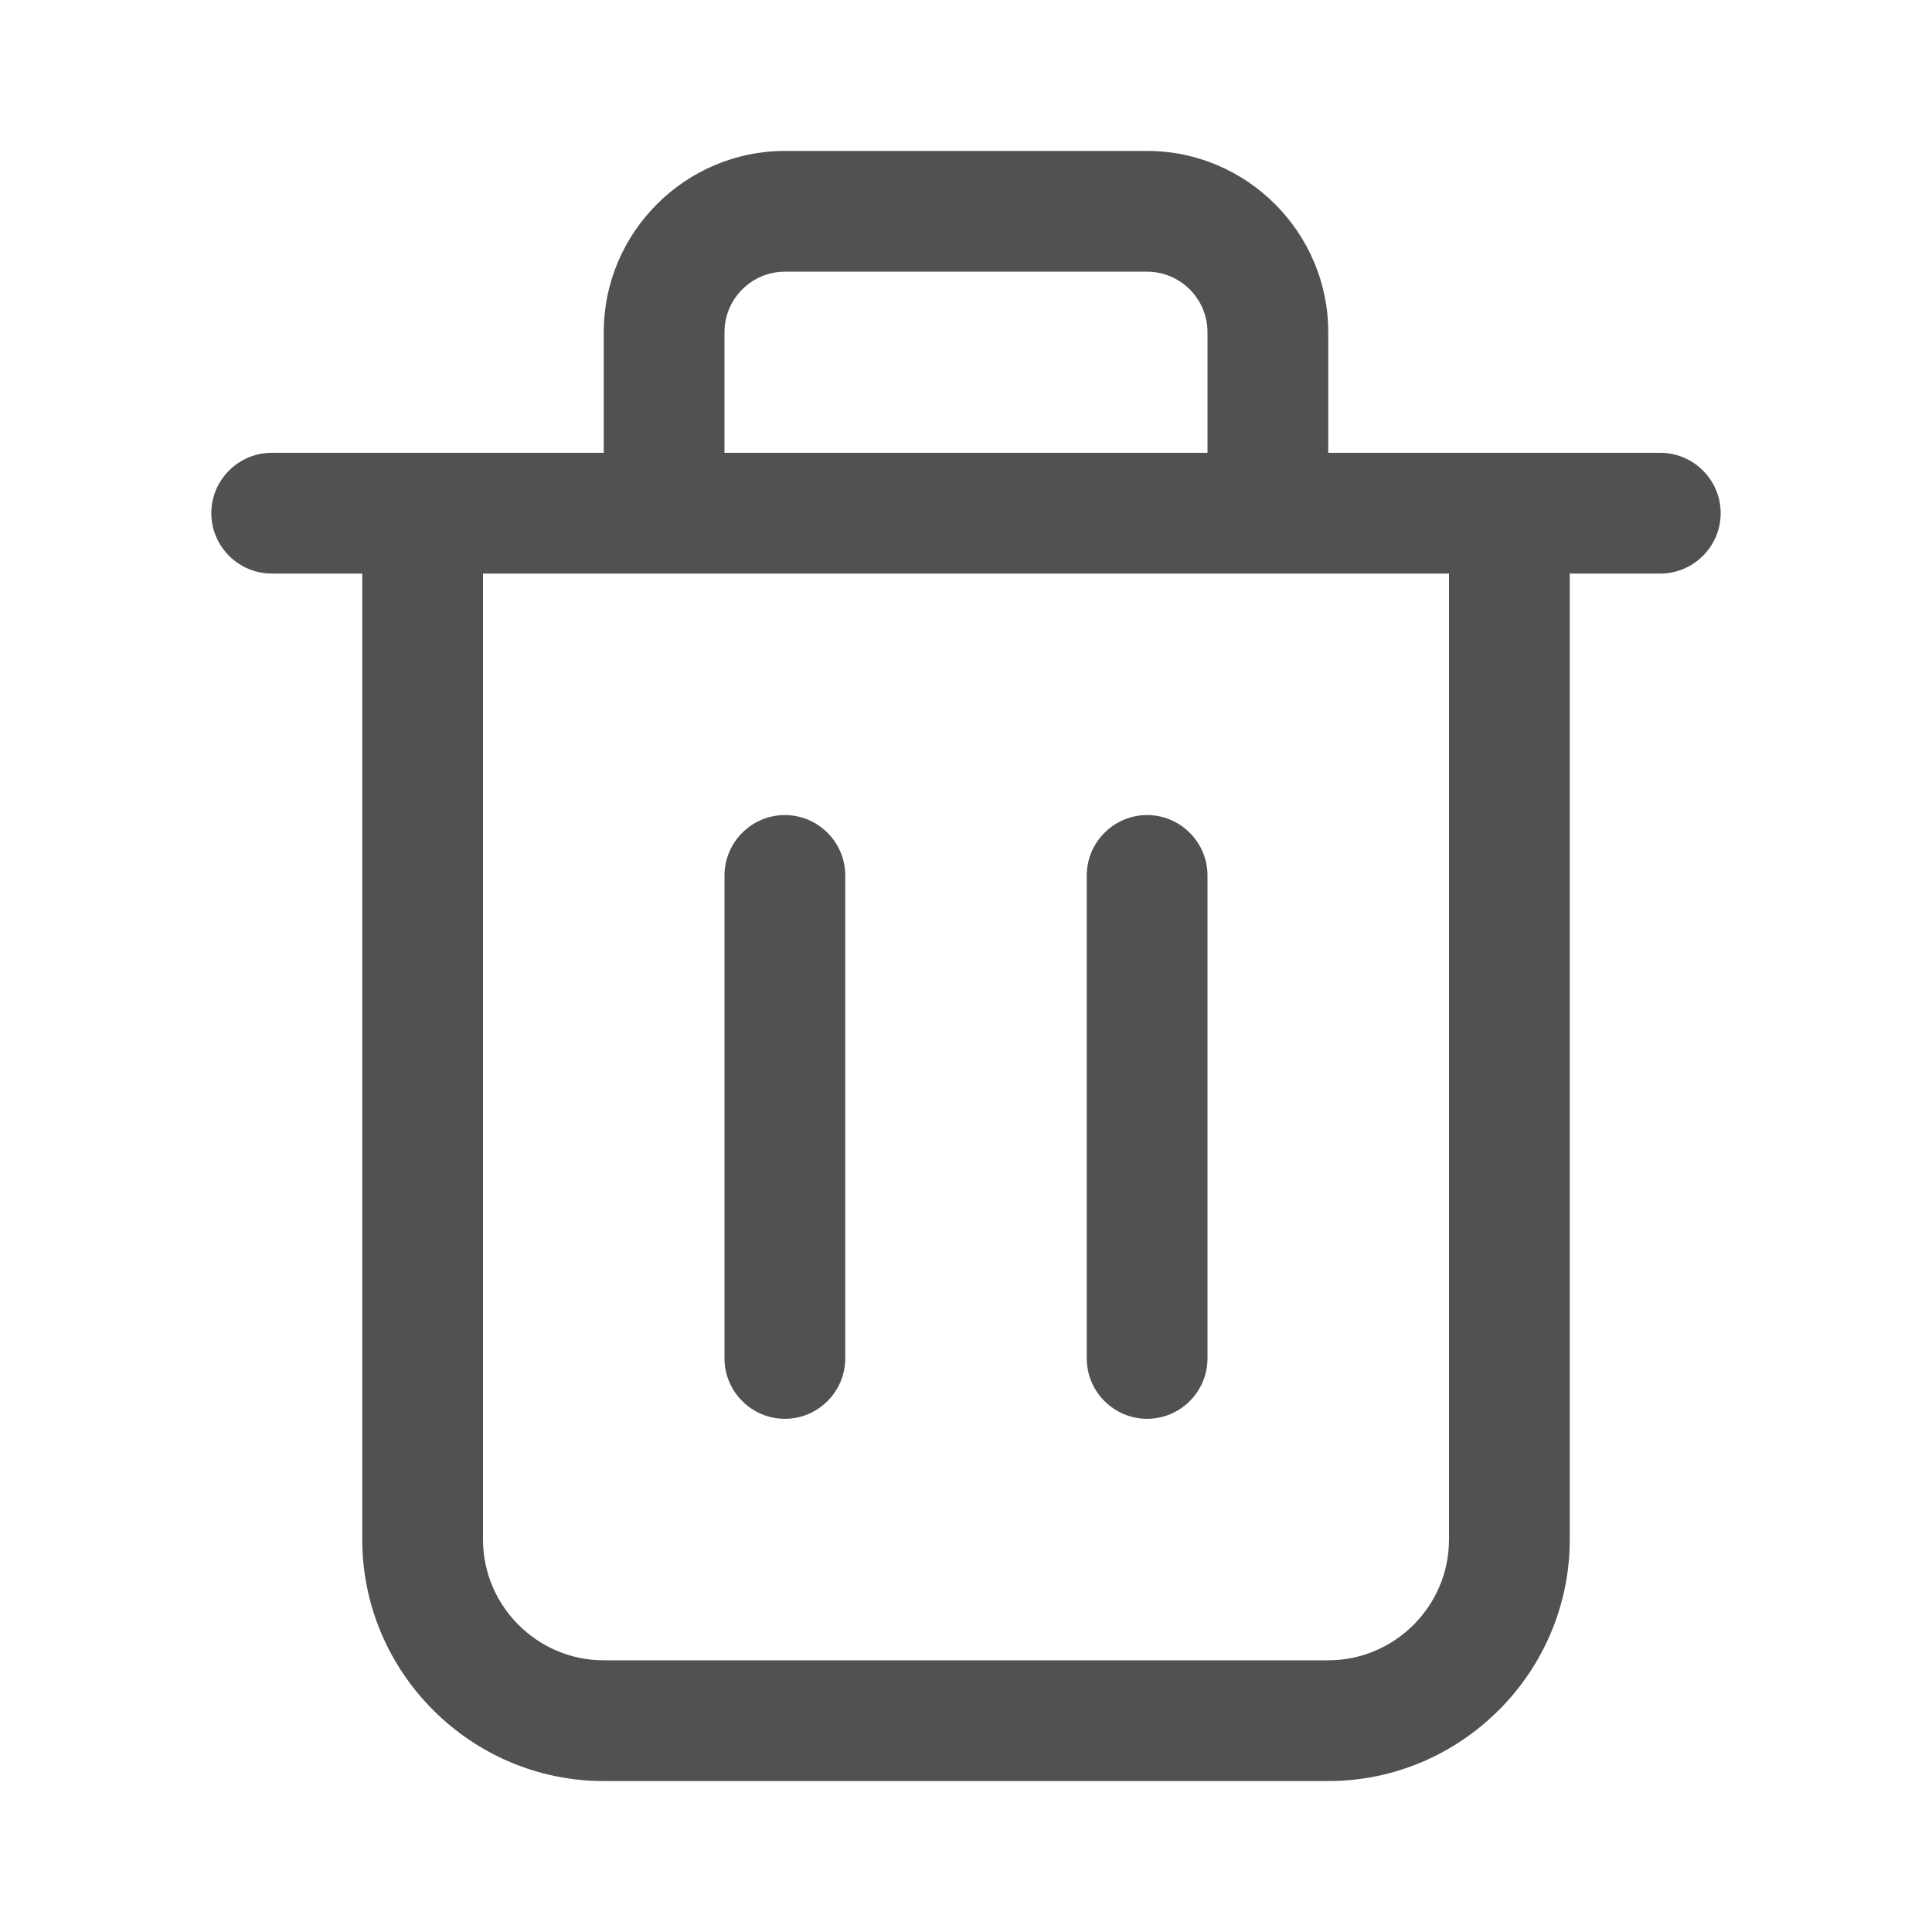
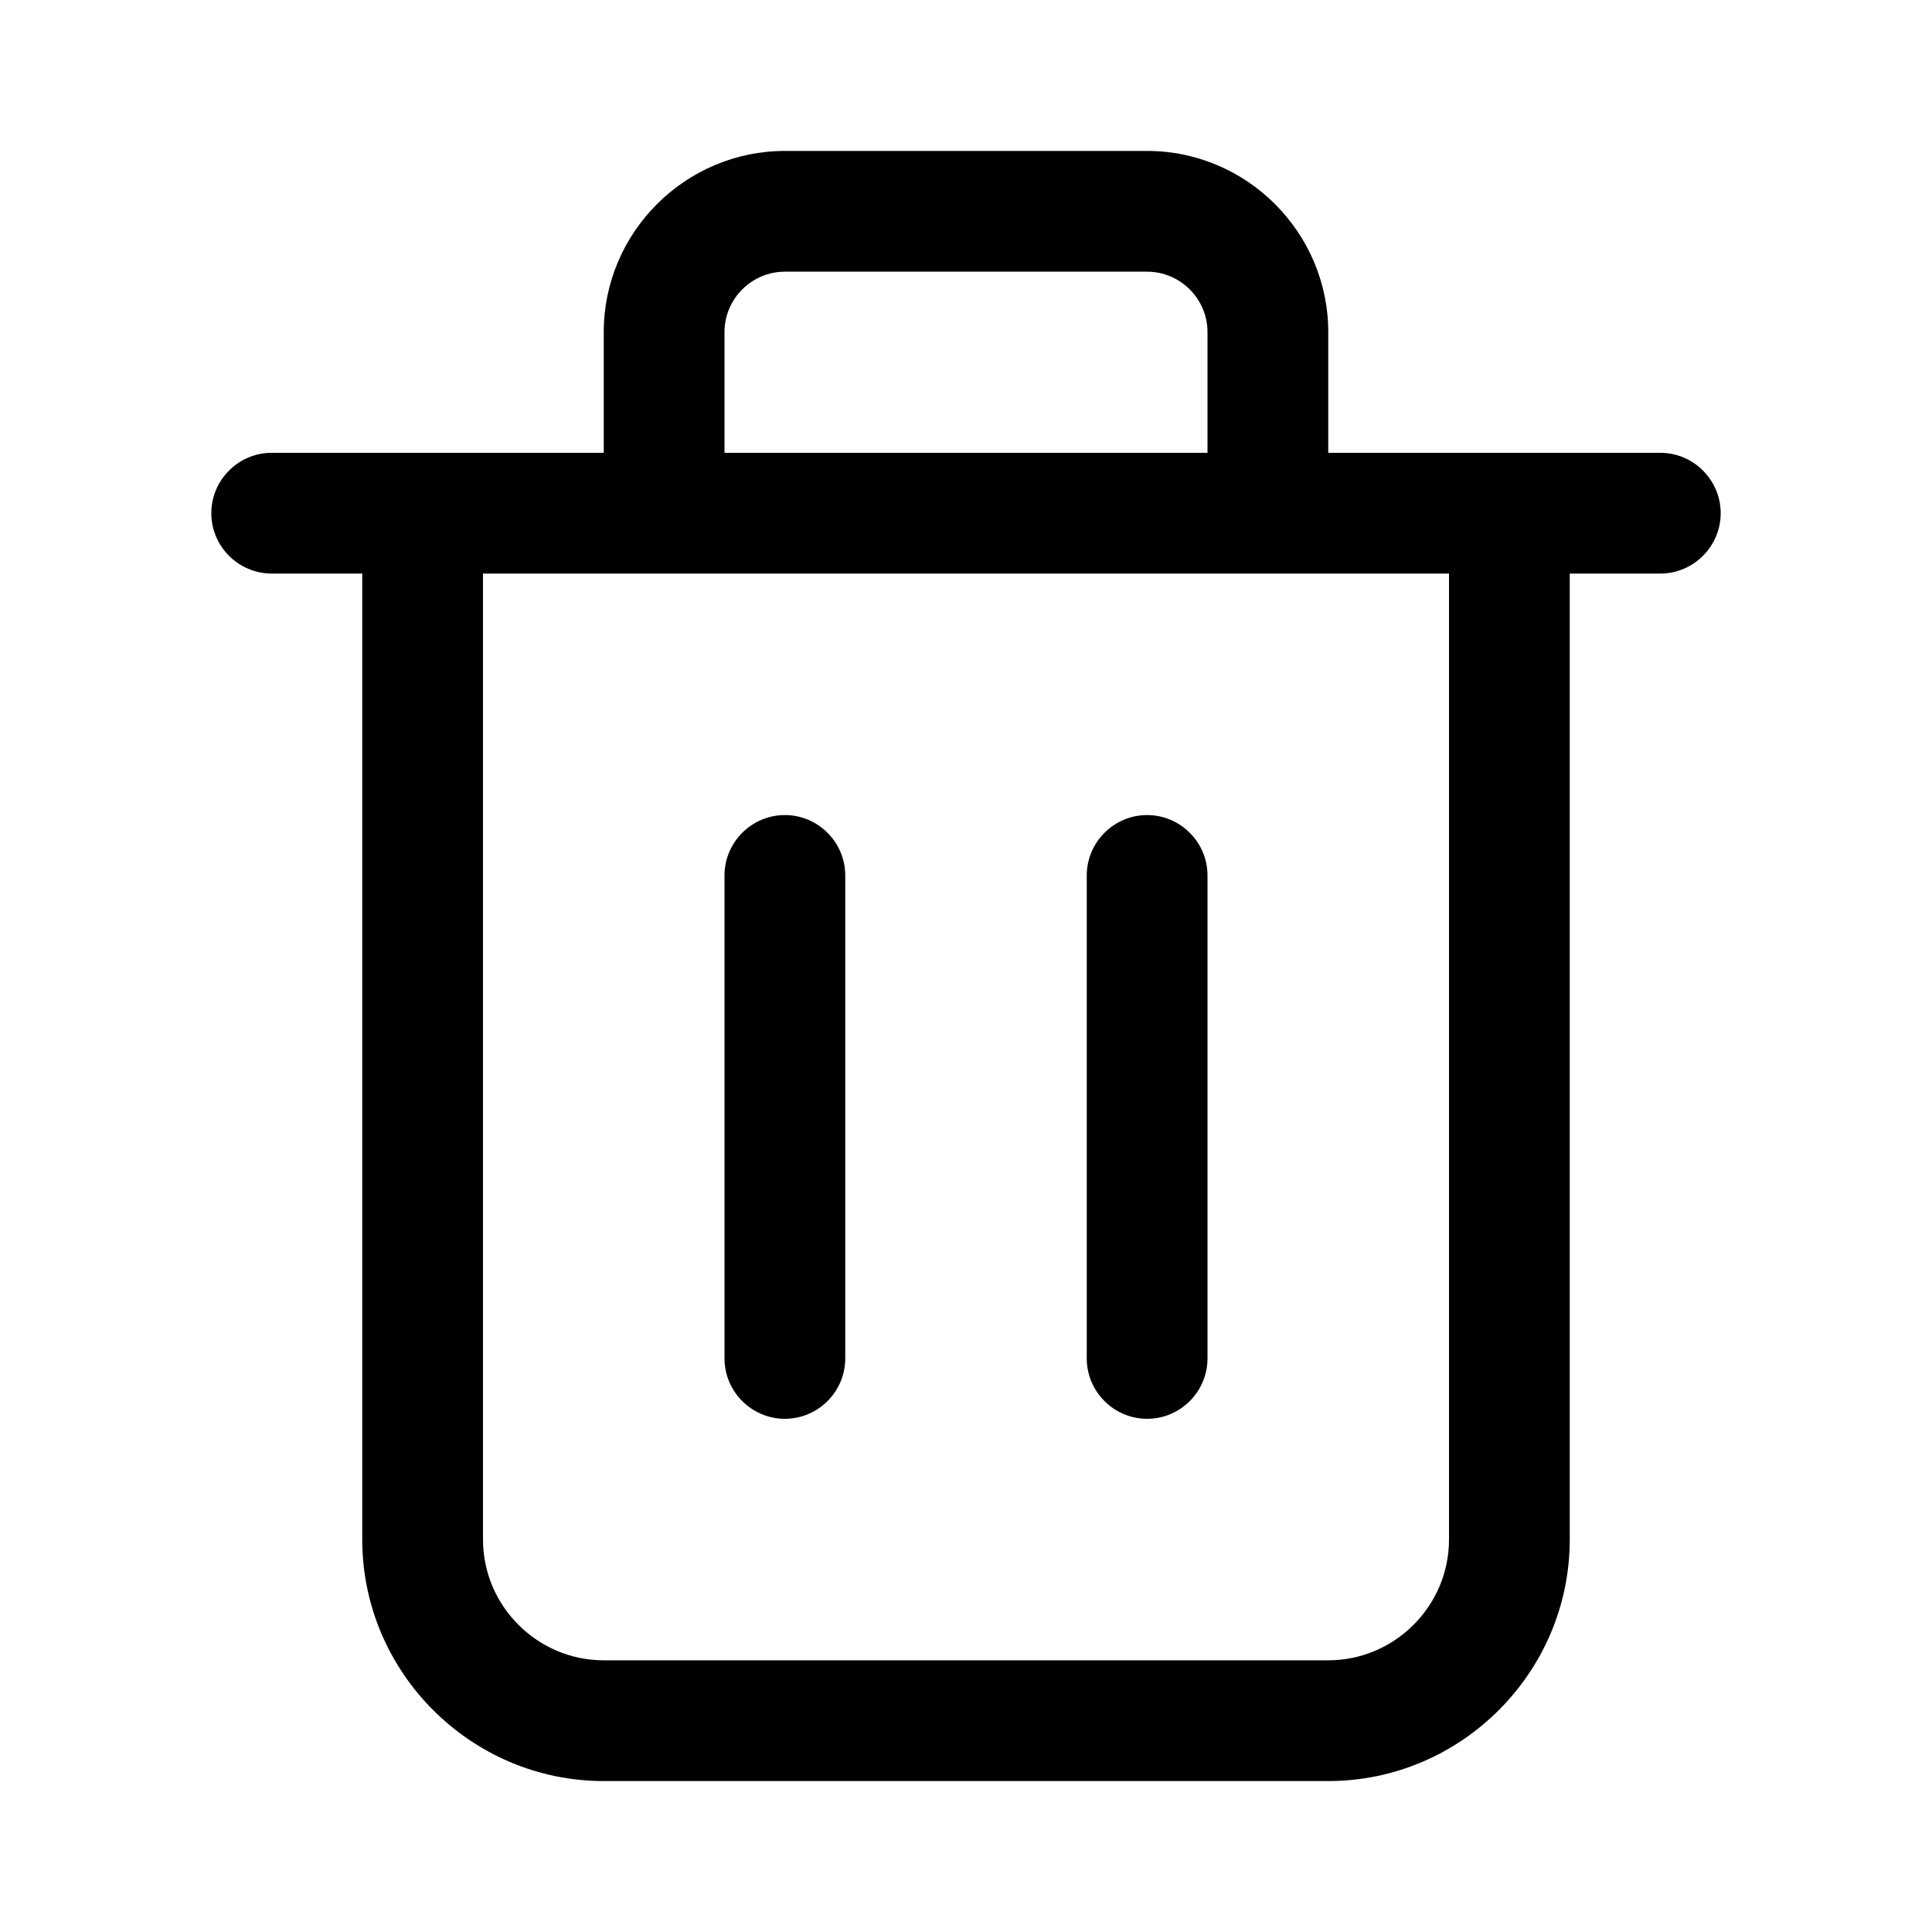
<svg xmlns="http://www.w3.org/2000/svg" t="1732508547356" class="icon" viewBox="0 0 1024 1024" version="1.1" p-id="23556" width="200" height="200">
-   <path d="M880 240H704v-64c0-52.8-43.2-96-96-96H416c-52.8 0-96 43.2-96 96v64H144c-17.6 0-32 14.4-32 32s14.4 32 32 32h48v512c0 70.4 57.6 128 128 128h384c70.4 0 128-57.6 128-128V304h48c17.6 0 32-14.4 32-32s-14.4-32-32-32z m-496-64c0-17.6 14.4-32 32-32h192c17.6 0 32 14.4 32 32v64H384v-64z m384 640c0 35.2-28.8 64-64 64H320c-35.2 0-64-28.8-64-64V304h512v512z" fill="#515151" p-id="23557" />
-   <path d="M416 432c-17.6 0-32 14.4-32 32v256c0 17.6 14.4 32 32 32s32-14.4 32-32V464c0-17.6-14.4-32-32-32z m192 0c-17.6 0-32 14.4-32 32v256c0 17.6 14.4 32 32 32s32-14.4 32-32V464c0-17.6-14.4-32-32-32z" fill="#515151" p-id="23558" />
+   <path d="M880 240H704v-64c0-52.8-43.2-96-96-96H416c-52.8 0-96 43.2-96 96v64H144c-17.6 0-32 14.4-32 32s14.4 32 32 32h48v512c0 70.4 57.6 128 128 128h384c70.4 0 128-57.6 128-128V304h48c17.6 0 32-14.4 32-32s-14.4-32-32-32z m-496-64c0-17.6 14.4-32 32-32h192c17.6 0 32 14.4 32 32v64H384v-64z m384 640c0 35.2-28.8 64-64 64H320c-35.2 0-64-28.8-64-64V304h512v512z" fill="" p-id="23557" />
+   <path d="M416 432c-17.6 0-32 14.4-32 32v256c0 17.6 14.4 32 32 32s32-14.4 32-32V464c0-17.6-14.4-32-32-32z m192 0c-17.6 0-32 14.4-32 32v256c0 17.6 14.4 32 32 32s32-14.4 32-32V464c0-17.6-14.4-32-32-32z" fill="" p-id="23558" />
</svg>
